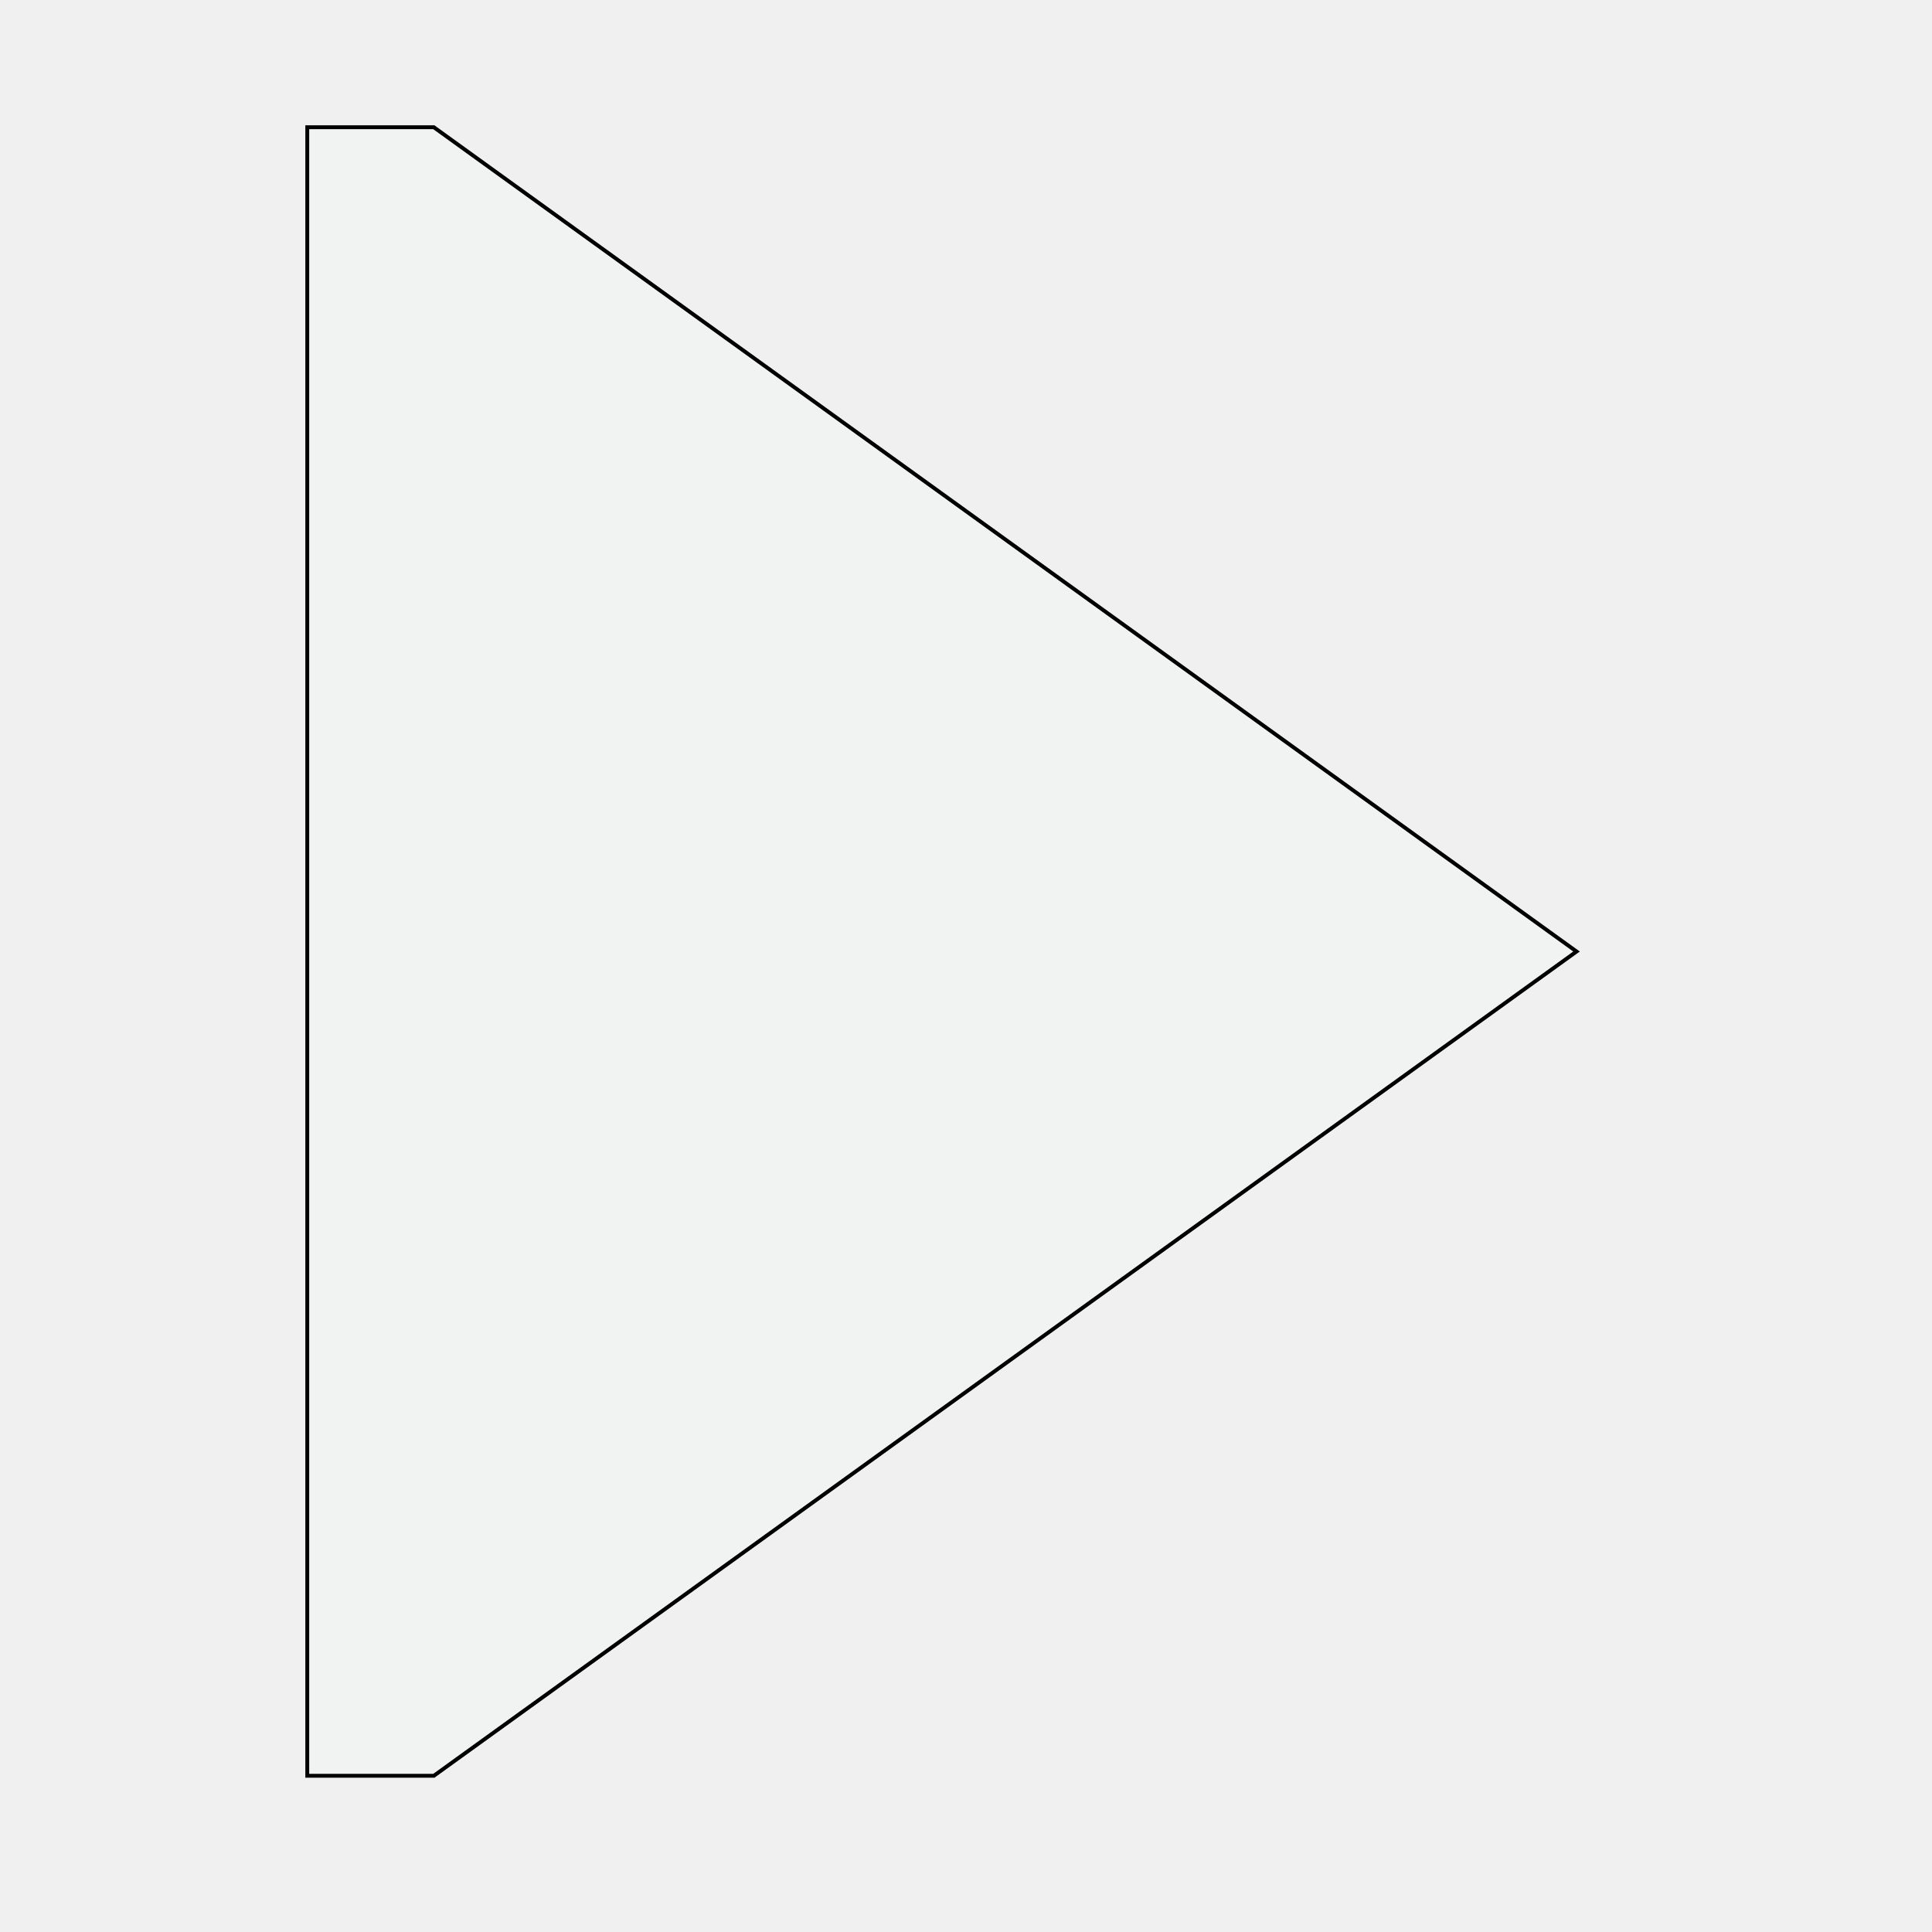
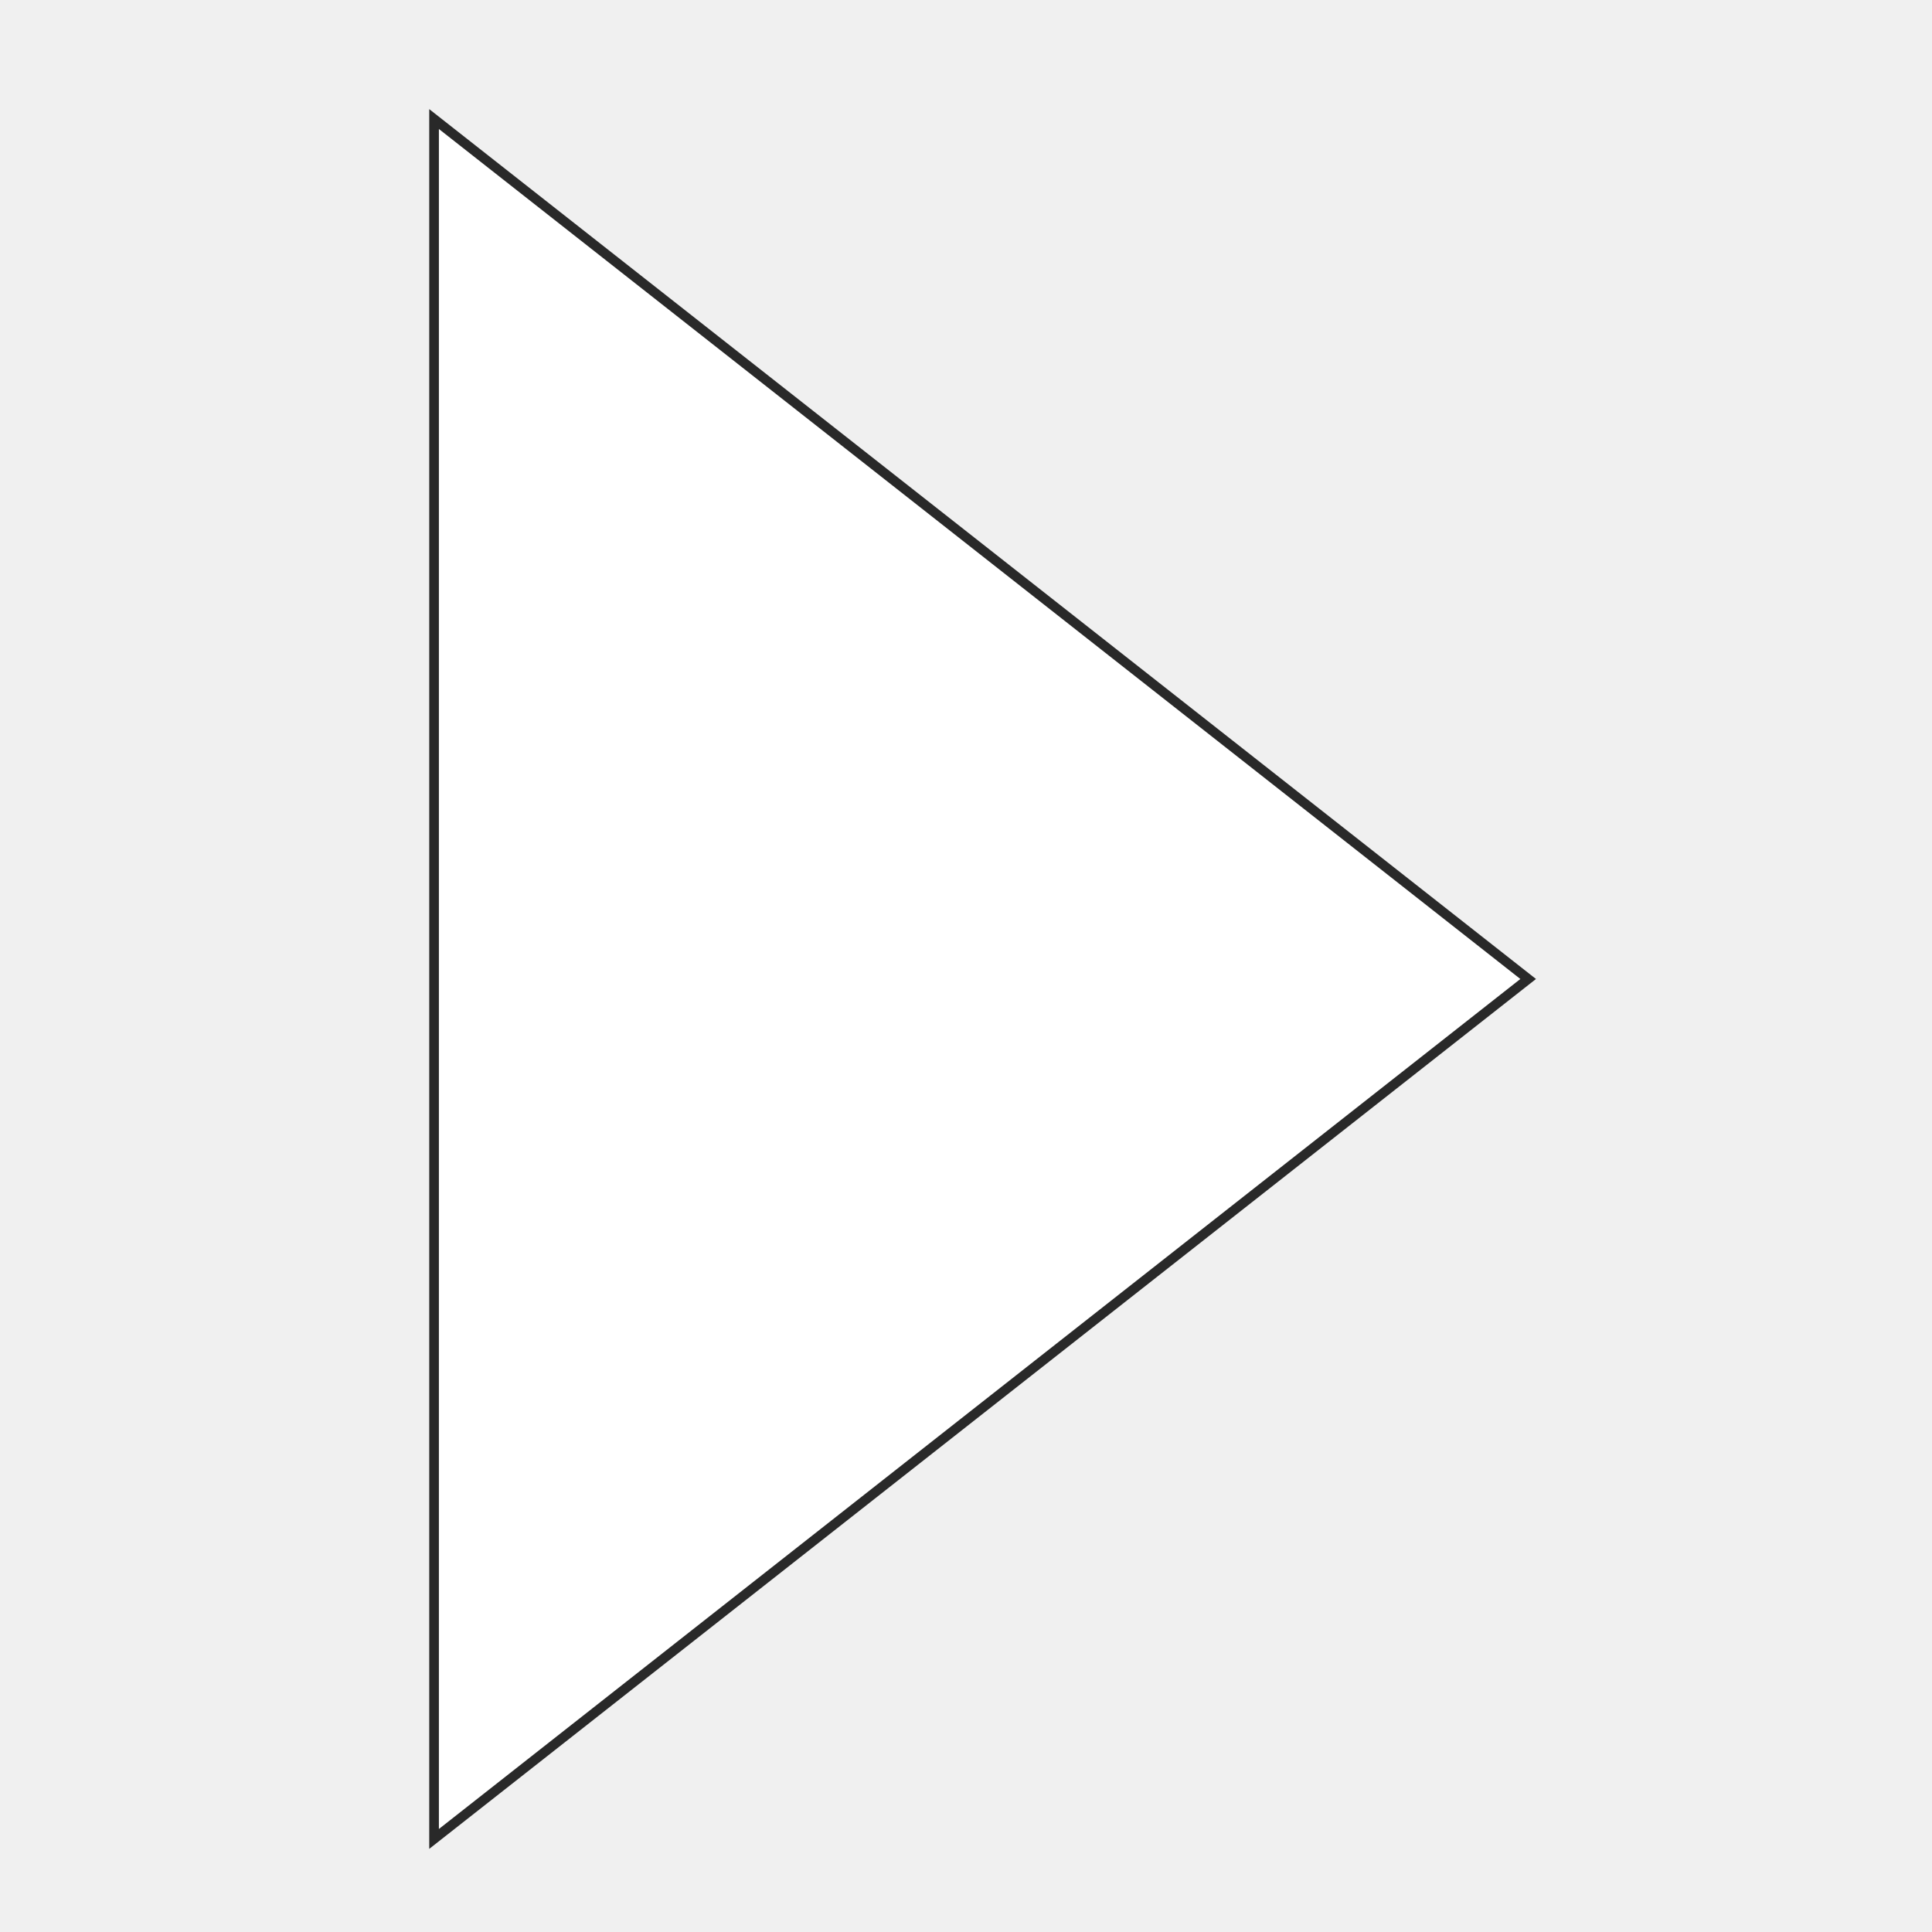
- <svg xmlns="http://www.w3.org/2000/svg" version="1.1" id="Layer_1" x="0px" y="0px" width="1000px" height="1000px" viewBox="0 0 1000 1000" enable-background="new 0 0 1000 1000" xml:space="preserve">
-   <polygon fill="#F1F2F2" stroke="#000000" stroke-width="2" stroke-miterlimit="10" points="159.041,492.5 159.041,919.139   224.551,919.139 816.013,492.5 224.551,65.862 159.041,65.862 " />
+ <svg xmlns="http://www.w3.org/2000/svg" version="1.1" id="Layer_1" x="0px" y="0px" width="200px" height="200px" viewBox="0 0 200 200" enable-background="new 0 0 200 200" xml:space="preserve">
+   <polygon fill="#FFFFFF" stroke="#292929" stroke-miterlimit="10" points="44.934,12.325 158.196,101.345 44.934,190.366 " />
</svg>
